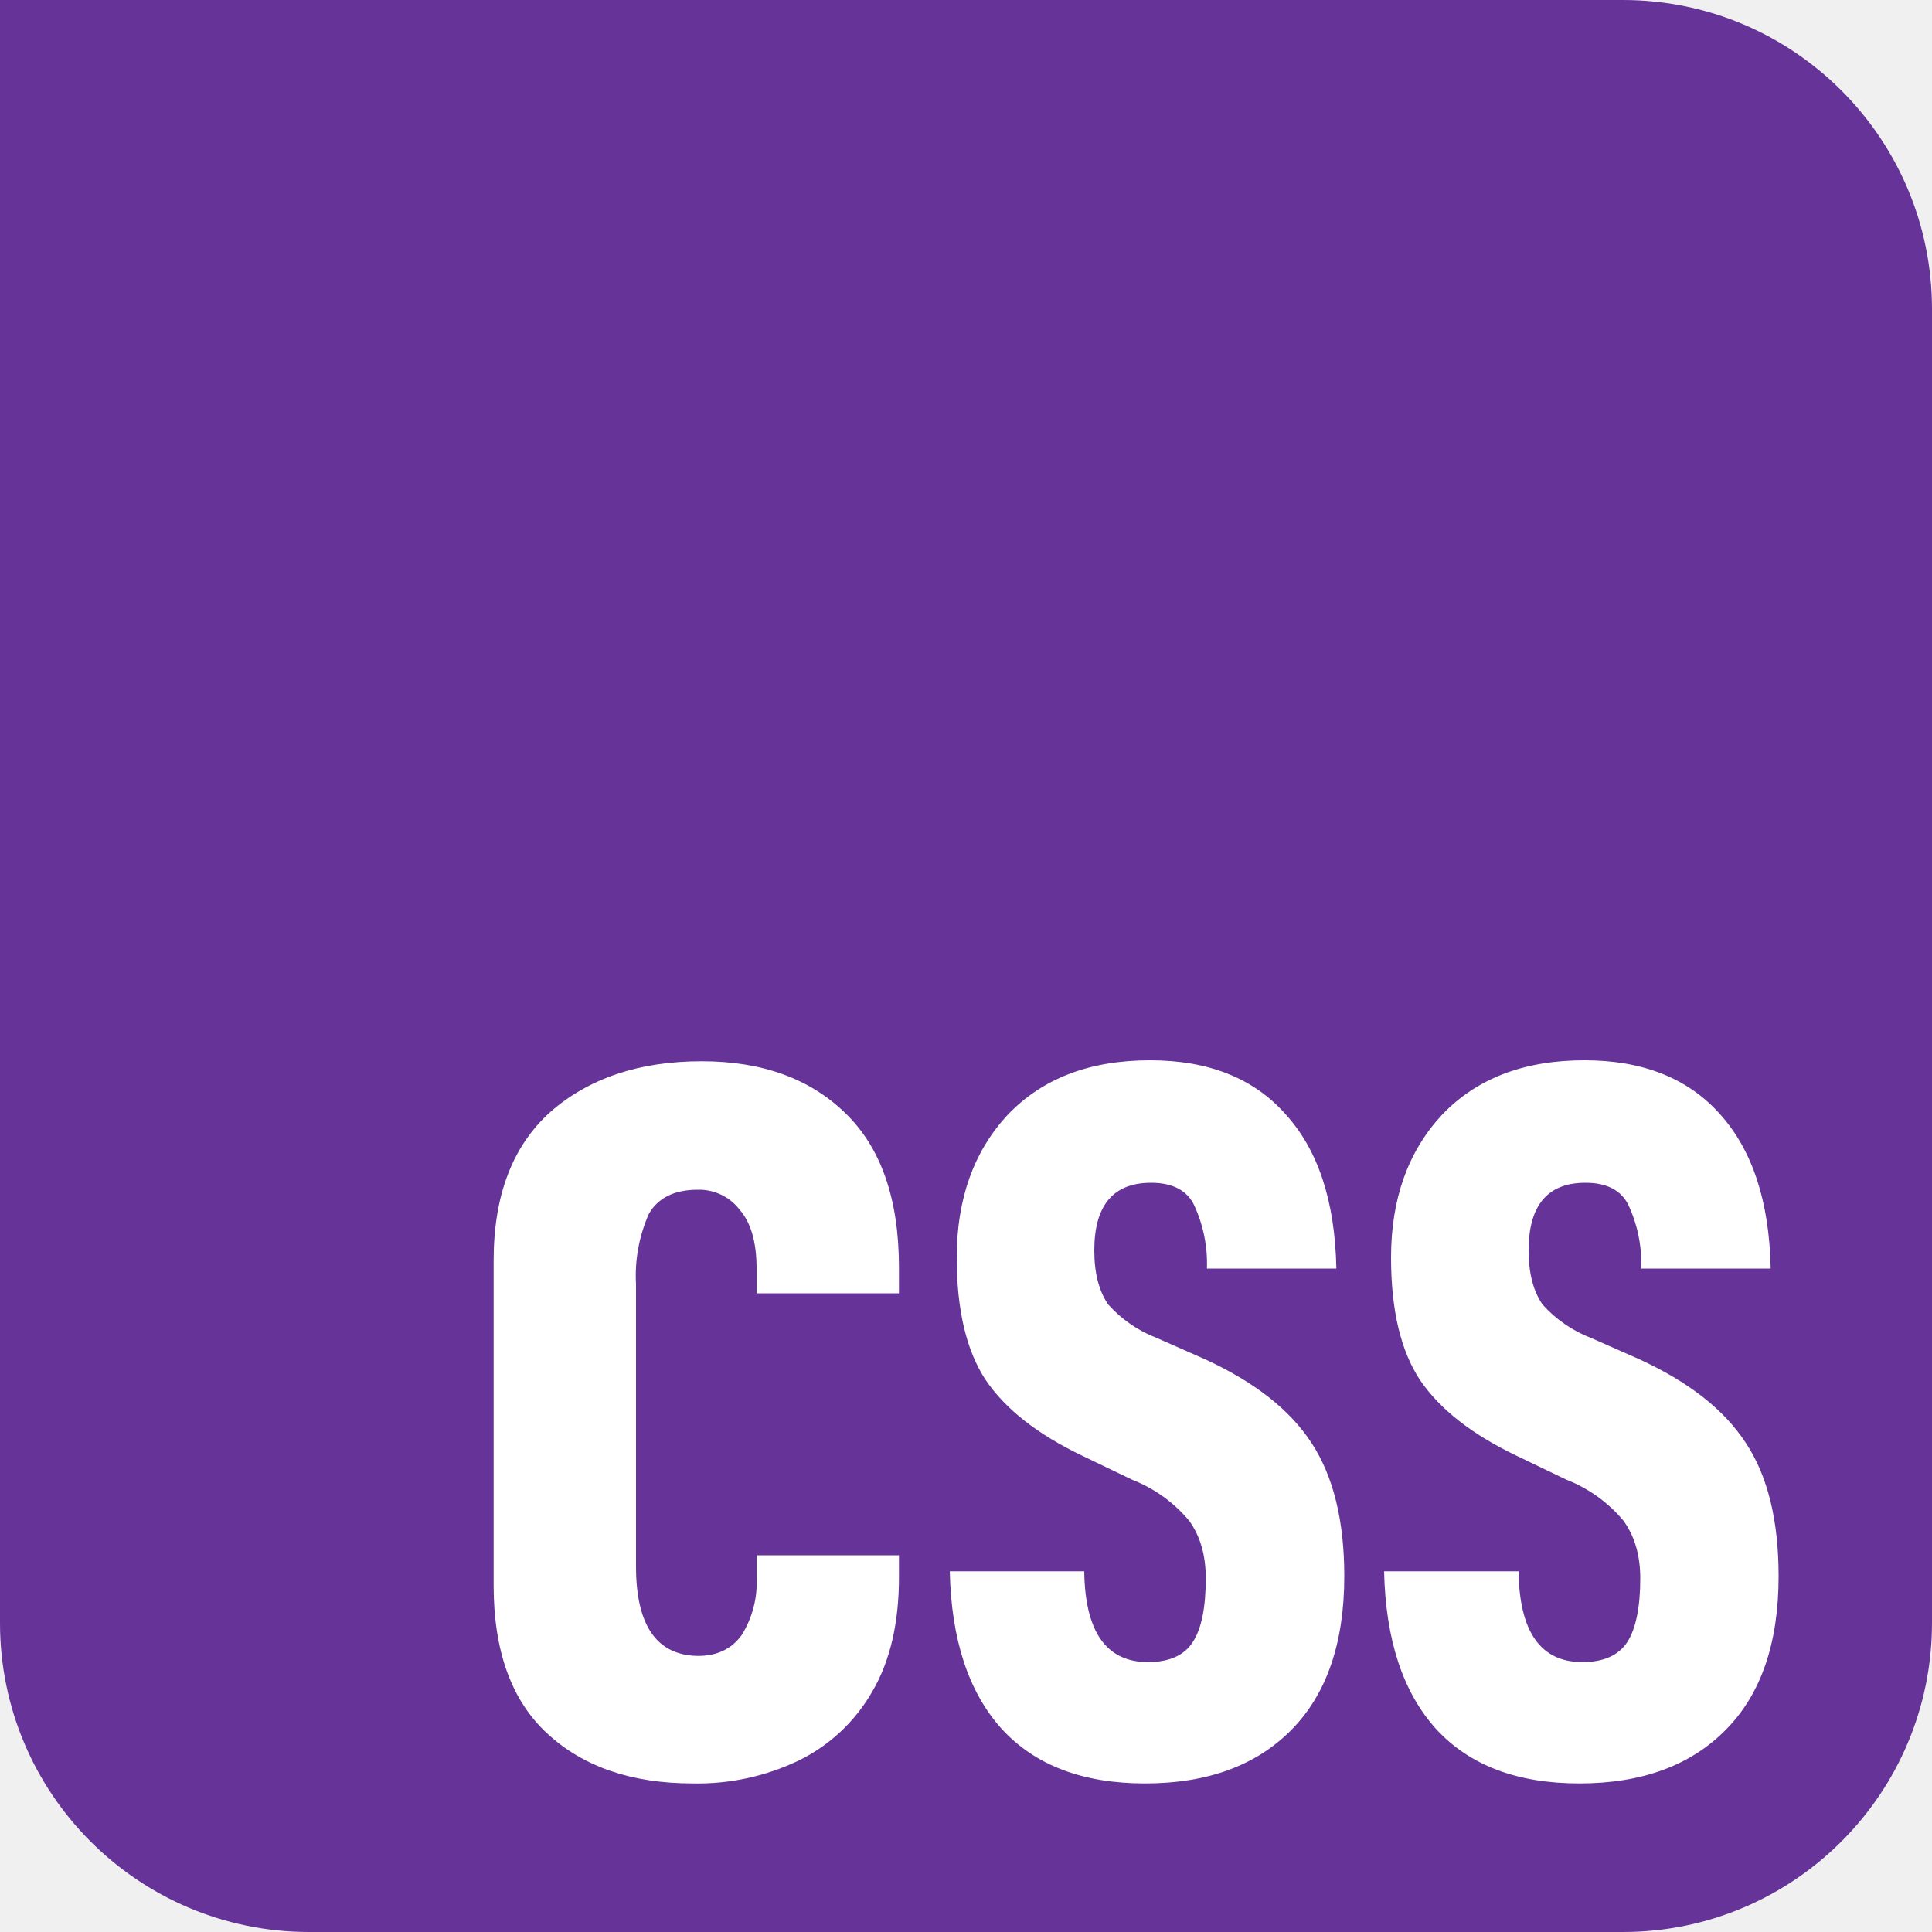
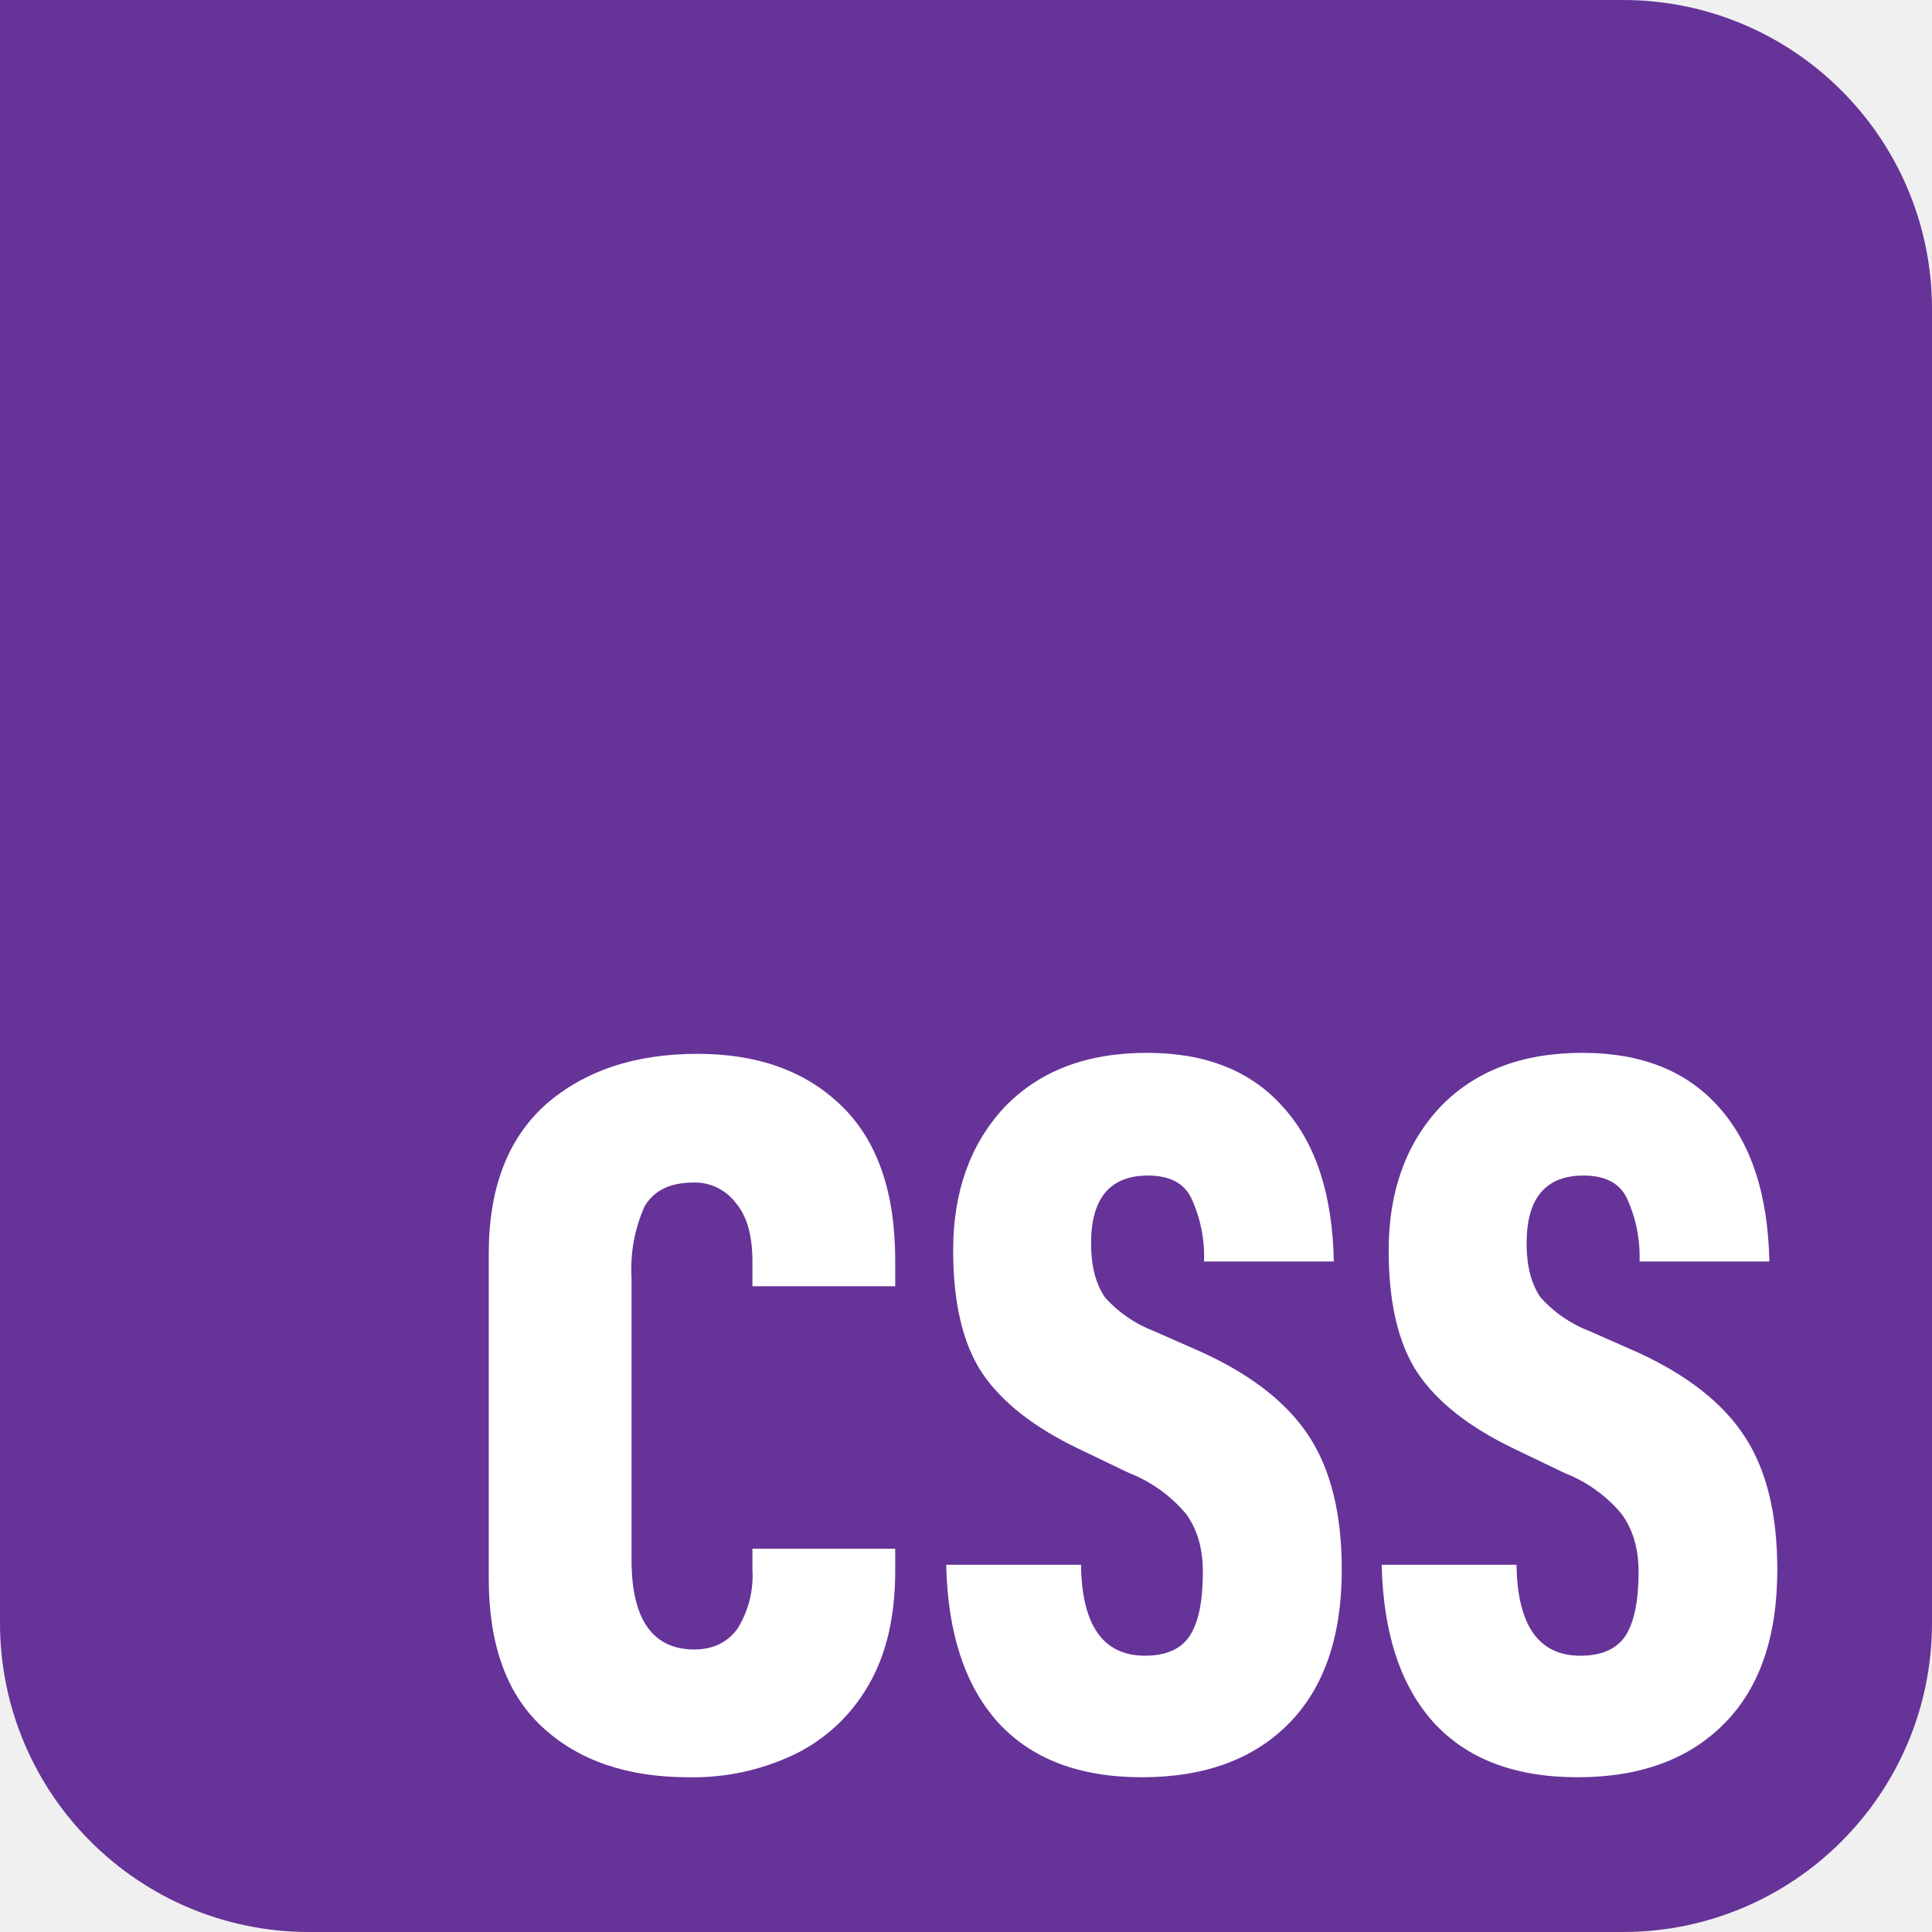
<svg xmlns="http://www.w3.org/2000/svg" width="1000" height="1000" viewBox="0 0 1000 1000">
  <path fill="#639" d="M0 0H840A160 160 0 0 1 1000 160V840A160 160 0 0 1 840 1000H160A160 160 0 0 1 0 840V0Z" />
-   <path fill="#fff" d="M817.5 923.1C785.2 923.1 760.5 913.7 743.2 894.8C726.1 875.8 717.2 848.7 716.4 813.3H786C786.4 844.6 797.4 860.3 819 860.3C830 860.3 837.8 856.8 842.3 849.9C846.7 843 849 832 849 816.9C849 804.9 846 794.9 840.2 787C832.326 777.611 822.216 770.354 810.8 765.9L785 753.5C762 742.5 745.3 729.5 735 714.3C725 699.2 720 678 720 650.9C720 620.6 728.8 596 746.3 577.1C764.3 558.2 788.8 548.8 820.1 548.8C850.3 548.8 873.7 558.1 890.2 576.6C907 595.2 915.8 621.8 916.5 656.6H849.5C849.906 645.225 847.61 633.916 842.8 623.6C839 616 831.6 612.2 820.6 612.2C801 612.2 791.2 623.9 791.2 647.2C791.2 659 793.6 668.2 798.4 675.2C805.323 682.937 813.998 688.904 823.7 692.6L848.4 703.5C873.9 715.2 892.3 729.5 903.6 746.8C915 764 920.6 787 920.6 815.8C920.6 850.3 911.6 876.8 893.3 895.3C875.1 913.8 849.8 923.1 817.5 923.1ZM592.7 923.1C560.4 923.1 535.7 913.7 518.4 894.8C501.3 875.8 492.4 848.7 491.6 813.3H561.2C561.6 844.6 572.6 860.3 594.2 860.3C605.2 860.3 613 856.8 617.4 849.9C621.9 843 624.1 832 624.1 816.9C624.1 804.9 621.2 794.9 615.4 787C607.526 777.611 597.416 770.354 586 765.9L560.2 753.5C537.2 742.5 520.5 729.5 510.2 714.3C500.2 699.2 495.2 678 495.2 650.9C495.2 620.6 504 596 521.5 577.1C539.5 558.2 564 548.8 595.3 548.8C625.5 548.8 648.9 558.1 665.3 576.6C682.3 595.2 691 621.8 691.7 656.6H624.7C625.106 645.225 622.81 633.916 618 623.6C614.2 616 606.8 612.2 595.8 612.2C576.2 612.2 566.4 623.9 566.4 647.2C566.4 659 568.8 668.2 573.6 675.2C580.523 682.937 589.198 688.904 598.9 692.6L623.6 703.5C649.1 715.2 667.5 729.5 678.8 746.8C690.1 764 695.8 787 695.8 815.8C695.8 850.3 686.7 876.8 668.5 895.3C650.3 913.8 625 923.1 592.7 923.1ZM358.6 923.1C327 923.1 301.9 914.5 283.3 897.3C264.7 880.2 255.5 854.5 255.5 820.5V652.5C255.5 618.7 265.3 593.1 284.9 575.5C304.8 558.1 330.9 549.3 363.2 549.3C394.5 549.3 419.2 558.3 437.5 576.1C456 594 465.3 620.6 465.3 656.1V669.4H391.6V656.5C391.6 642.8 388.6 632.7 382.8 626.1C380.265 622.803 376.988 620.152 373.234 618.362C369.48 616.572 365.357 615.694 361.2 615.8C349.2 615.8 340.7 619.9 335.9 628.2C330.784 639.693 328.487 652.241 329.2 664.8V810.8C329.2 841.3 339.9 856.8 361.2 857.1C371.2 857.1 378.7 853.5 383.9 846.3C389.552 837.208 392.243 826.586 391.6 815.9V805H465.3V816.4C465.3 840.1 460.7 859.9 451.4 875.7C442.559 891.12 429.283 903.524 413.3 911.3C396.239 919.453 377.505 923.495 358.6 923.1Z" />
+   <path fill="#fff" d="M816.54 919.9c-32.39 0-57.16-9.42-74.5-28.35-17.15-19.03-26.08-46.18-26.88-81.64h69.8c.4 31.36 11.42 47.08 33.08 47.08 11.04 0 18.86-3.5 23.37-10.42 4.41-6.9 6.72-17.93 6.72-33.05 0-12.02-3.01-22.04-8.83-29.95a73.2 73.2 0 0 0-29.48-21.14L783.95 750c-23.06-11.02-39.81-24.04-50.14-39.27-10.03-15.13-15.04-36.36-15.04-63.5 0-30.36 8.83-55 26.37-73.94 18.05-18.93 42.62-28.34 74-28.34 30.3 0 53.76 9.31 70.3 27.84 16.85 18.64 25.67 45.28 26.38 80.14h-67.19c.4-11.4-1.9-22.72-6.72-33.06-3.8-7.6-11.23-11.41-22.26-11.41-19.65 0-29.48 11.71-29.48 35.05 0 11.83 2.4 21.04 7.22 28.05A65.18 65.18 0 0 0 822.76 689l24.77 10.92c25.57 11.72 44.02 26.05 55.35 43.38 11.43 17.23 17.05 40.27 17.05 69.12 0 34.56-9.03 61.1-27.38 79.63-18.25 18.53-43.62 27.85-76 27.85Zm-225.42 0c-32.4 0-57.16-9.42-74.51-28.35-17.15-19.03-26.07-46.18-26.87-81.64h69.79c.4 31.36 11.43 47.08 33.1 47.08 11.02 0 18.84-3.5 23.25-10.42 4.52-6.9 6.72-17.93 6.72-33.05 0-12.02-2.9-22.04-8.72-29.95a73.2 73.2 0 0 0-29.48-21.14L558.53 750c-23.07-11.02-39.81-24.04-50.14-39.27-10.03-15.13-15.04-36.36-15.04-63.5 0-30.36 8.82-55 26.37-73.94 18.05-18.93 42.62-28.34 74-28.34 30.29 0 53.75 9.31 70.2 27.84 17.05 18.64 25.77 45.28 26.47 80.14h-67.18c.4-11.4-1.9-22.72-6.72-33.06-3.81-7.6-11.23-11.41-22.26-11.41-19.66 0-29.49 11.71-29.49 35.05 0 11.83 2.41 21.04 7.22 28.05A65.18 65.18 0 0 0 597.33 689l24.77 10.92c25.57 11.72 44.02 26.05 55.36 43.38 11.33 17.23 17.04 40.27 17.04 69.12 0 34.56-9.12 61.1-27.37 79.63-18.25 18.53-43.62 27.85-76.01 27.85Zm-234.75 0c-31.7 0-56.86-8.62-75.51-25.85-18.65-17.12-27.88-42.87-27.88-76.93V648.83c0-33.85 9.83-59.5 29.48-77.13 19.96-17.43 46.13-26.24 78.52-26.24 31.39 0 56.15 9.01 74.5 26.84 18.56 17.93 27.88 44.58 27.88 80.14v13.32h-73.9v-12.92c0-13.72-3.01-23.84-8.83-30.45a26.46 26.46 0 0 0-21.66-10.32c-12.03 0-20.55 4.1-25.37 12.42a79.04 79.04 0 0 0-6.72 36.66v146.26c0 30.55 10.74 46.08 32.1 46.38 10.02 0 17.54-3.61 22.76-10.82a51.74 51.74 0 0 0 7.72-30.46V801.6h73.9v11.42c0 23.74-4.61 43.57-13.94 59.4a88.8 88.8 0 0 1-38.2 35.66 121.46 121.46 0 0 1-54.85 11.82Z" />
</svg>
